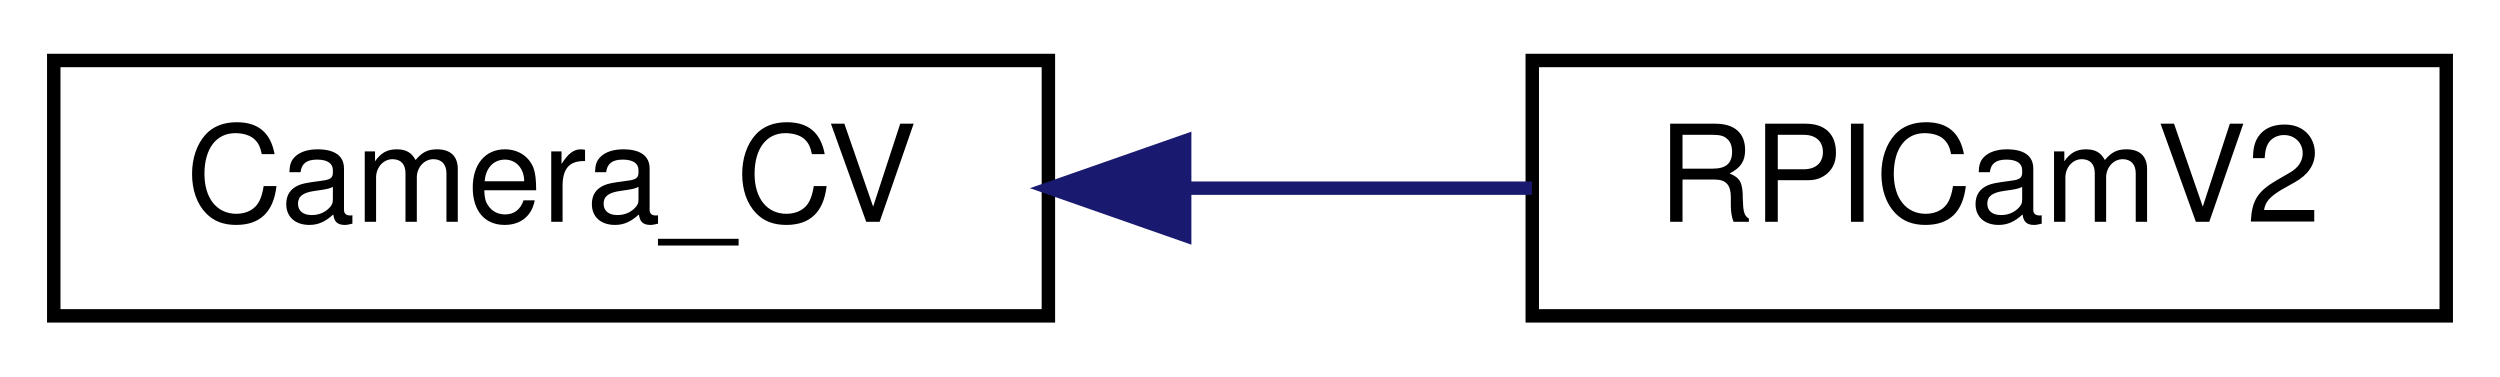
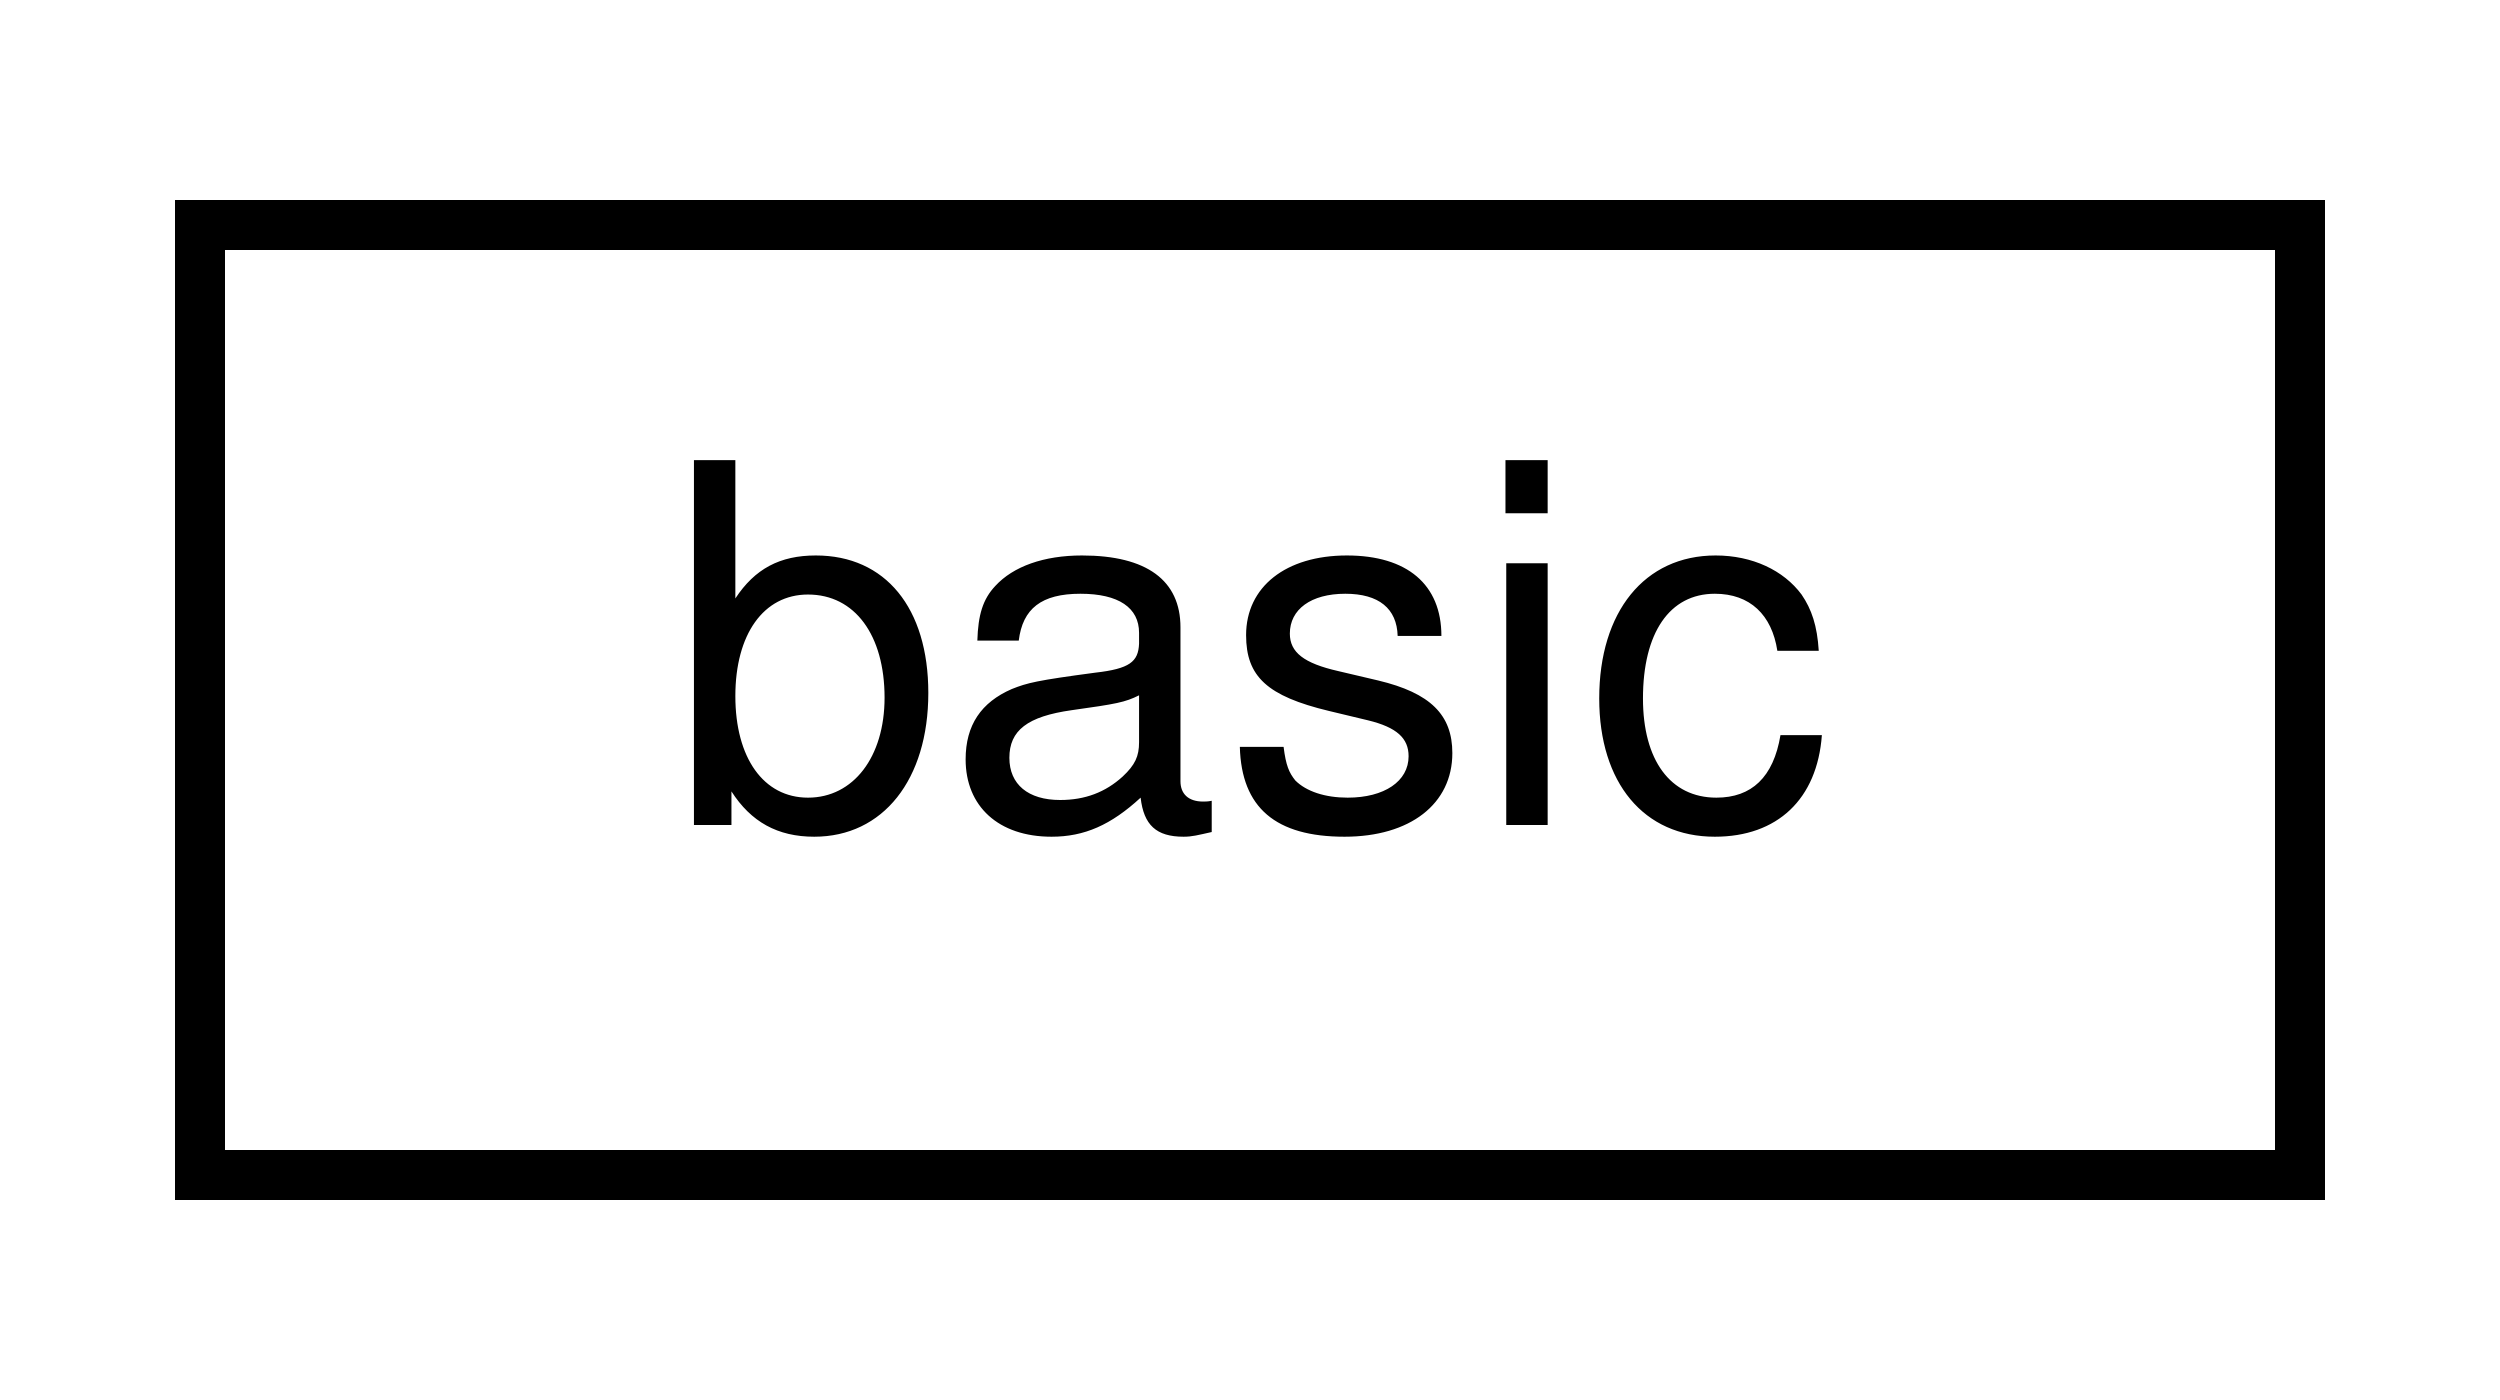
- <svg xmlns="http://www.w3.org/2000/svg" xmlns:xlink="http://www.w3.org/1999/xlink" width="186pt" height="28pt" viewBox="0.00 0.00 186.00 28.00">
+ <svg xmlns="http://www.w3.org/2000/svg" xmlns:xlink="http://www.w3.org/1999/xlink" width="50pt" height="28pt" viewBox="0.00 0.00 50.00 28.00">
  <g id="graph0" class="graph" transform="scale(1 1) rotate(0) translate(4 24)">
    <g id="node1" class="node">
      <g id="a_node1">
-         <a xlink:href="d3/dc5/class_camera___c_v.html" target="_top" xlink:title=" ">
-           <polygon fill="none" stroke="black" points="0,-0.5 0,-19.5 74,-19.5 74,-0.5 0,-0.5" />
-           <text text-anchor="middle" x="37" y="-7.5" font-family="Helvetica,sans-Serif" font-size="10.00">Camera_CV</text>
+         <a xlink:href="d0/deb/namespace_3global_scope_4.html#d3/d07/classbasic" target="_top" xlink:title=" ">
+           <polygon fill="none" stroke="black" points="0,-0.5 0,-19.5 42,-19.5 42,-0.5 0,-0.5" />
+           <text text-anchor="middle" x="21" y="-7.5" font-family="Helvetica,sans-Serif" font-size="10.00">basic</text>
        </a>
      </g>
    </g>
-     <g id="node2" class="node">
-       <g id="a_node2">
-         <a xlink:href="d4/de7/class_r_p_i_cam_v2.html" target="_top" xlink:title=" ">
-           <polygon fill="none" stroke="black" points="110,-0.5 110,-19.5 178,-19.5 178,-0.5 110,-0.5" />
-           <text text-anchor="middle" x="144" y="-7.5" font-family="Helvetica,sans-Serif" font-size="10.00">RPICamV2</text>
-         </a>
-       </g>
-     </g>
-     <g id="edge1" class="edge">
-       <path fill="none" stroke="midnightblue" d="M84.17,-10C92.86,-10 101.78,-10 109.97,-10" />
-       <polygon fill="midnightblue" stroke="midnightblue" points="84.14,-6.5 74.14,-10 84.14,-13.5 84.14,-6.5" />
-     </g>
  </g>
</svg>
